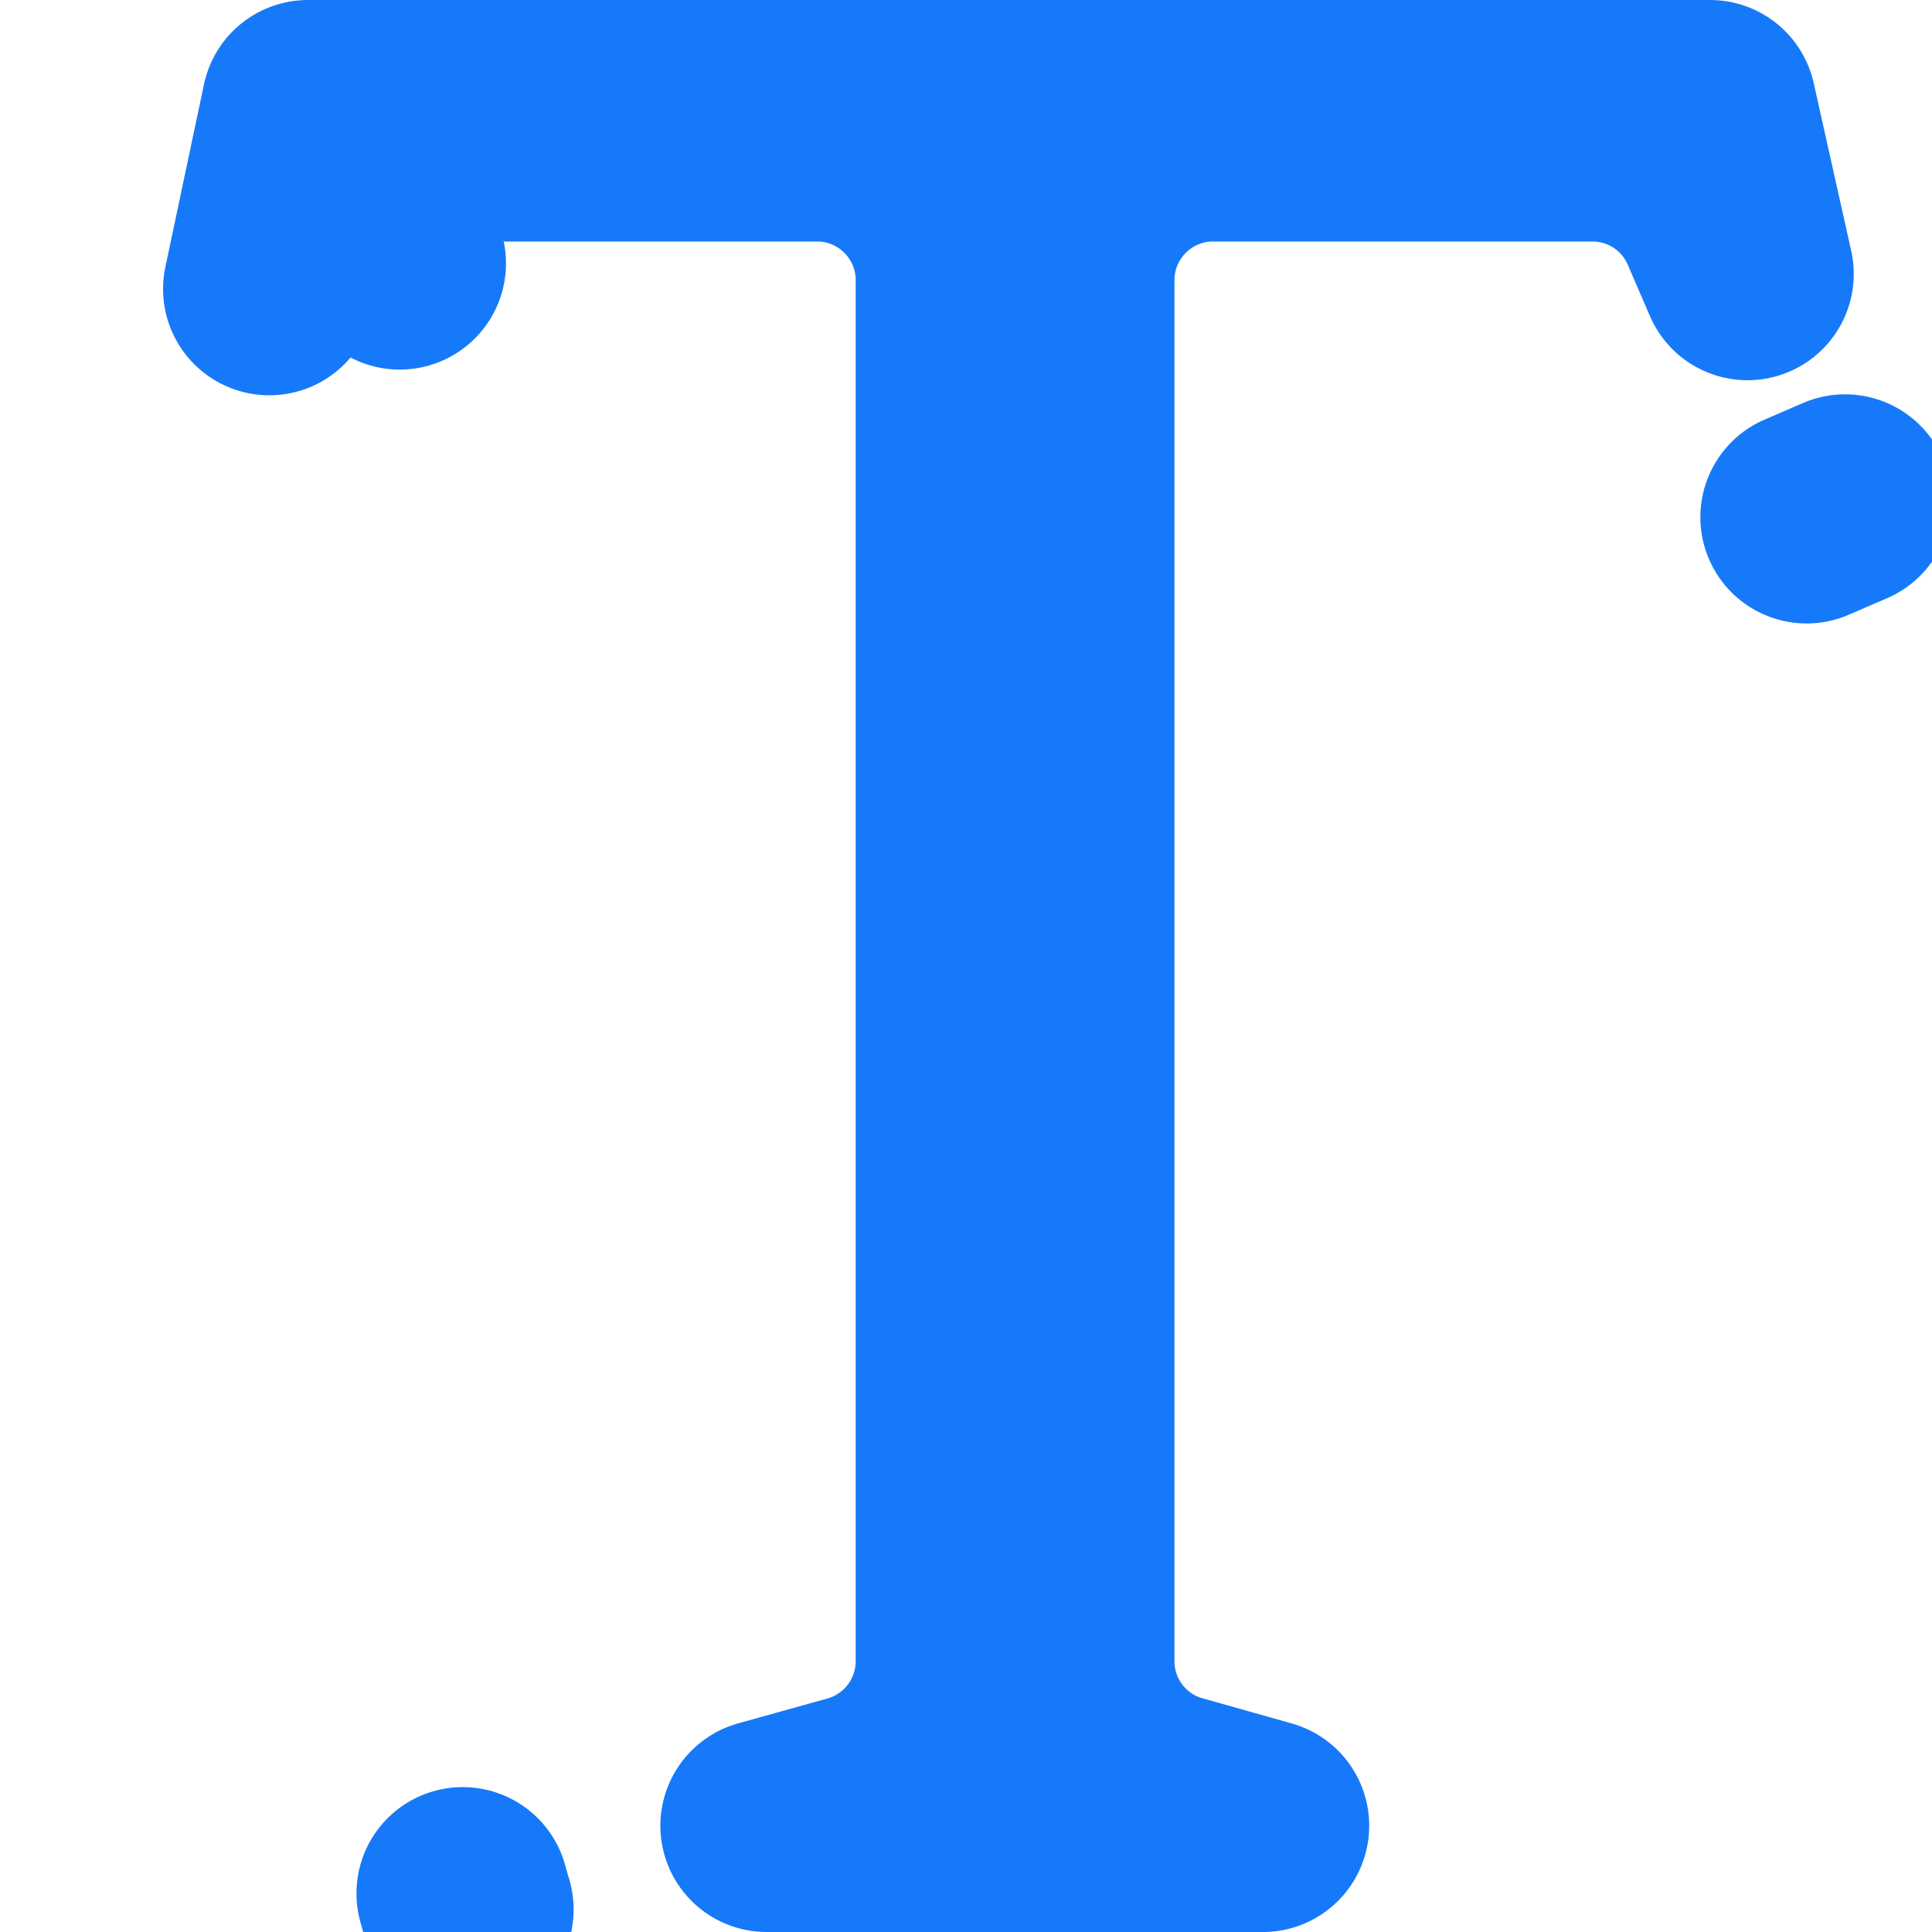
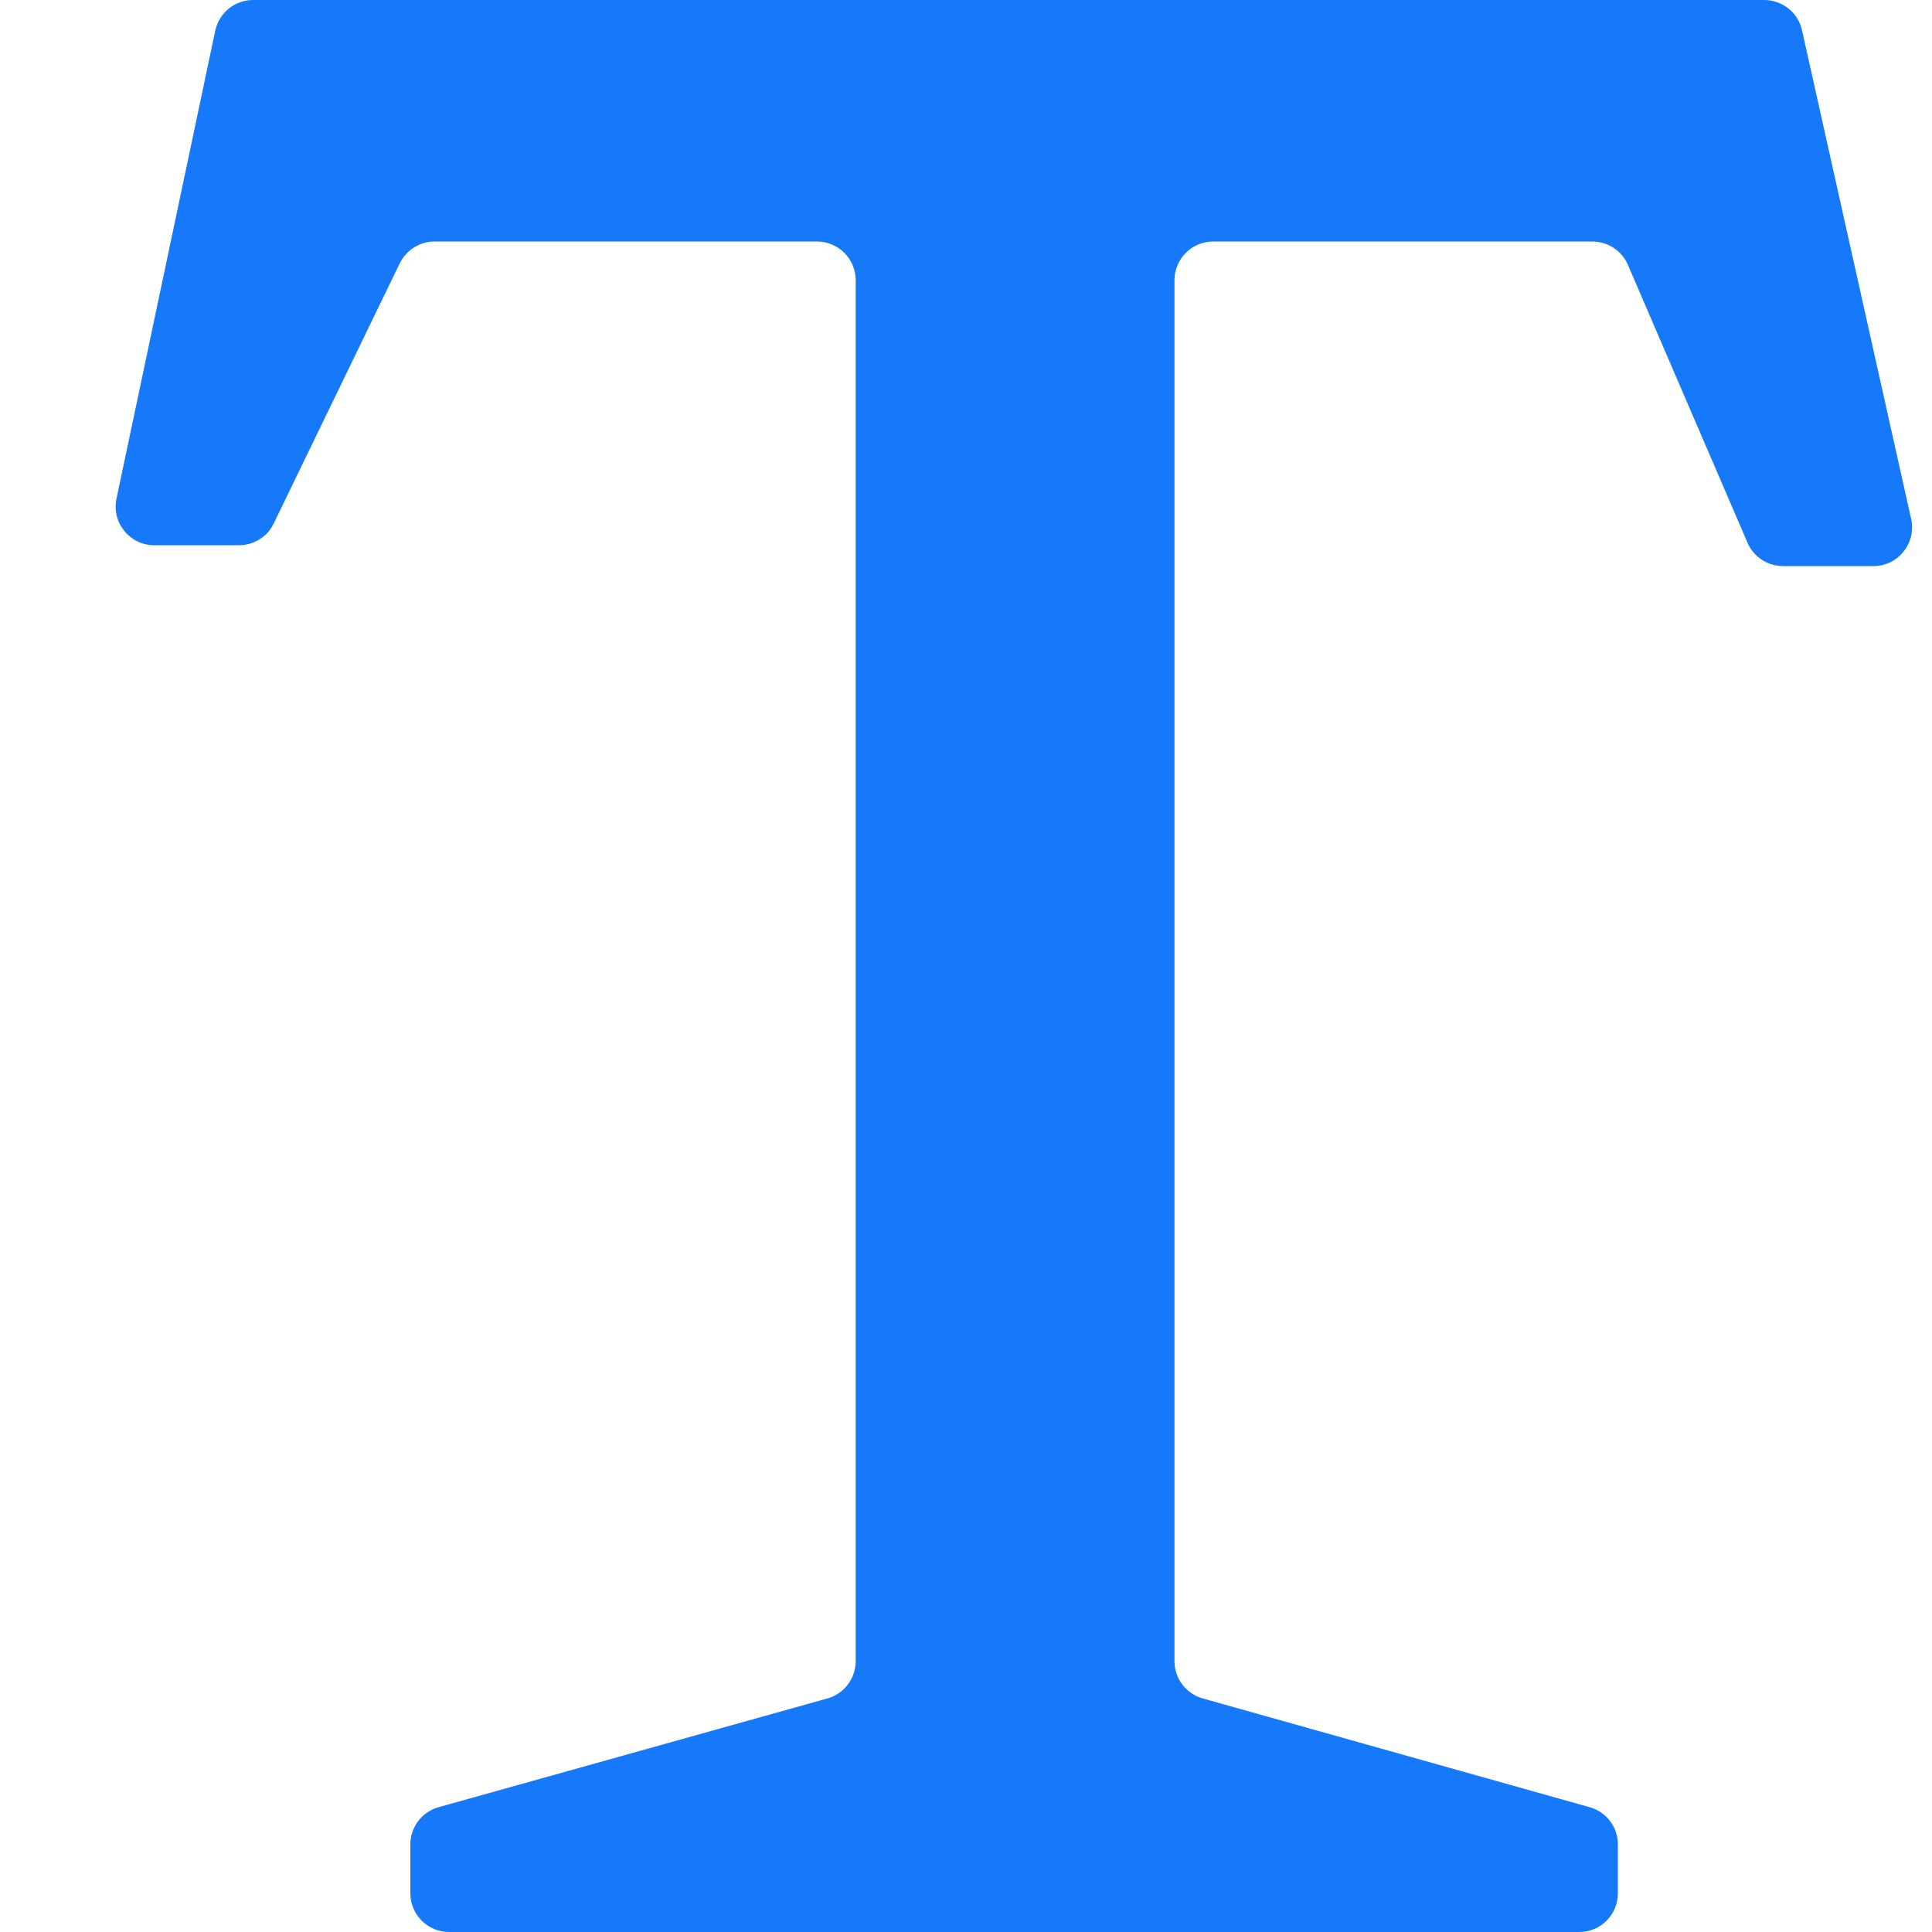
<svg xmlns="http://www.w3.org/2000/svg" width="10" height="10" viewBox="0 0 10 10" fill="none">
-   <g id="comfort-reading-variant-off">
-     <g id="comfort-reading-variant-off_2">
-       <path id="Vector 33" d="M1.574 1.123L1.394 1.496L1.594 0.55H8.851L9.045 1.418L8.931 1.154C8.813 0.878 8.542 0.7 8.242 0.7H6.279C5.865 0.7 5.529 1.036 5.529 1.45V8.598C5.529 8.935 5.753 9.23 6.076 9.32L6.537 9.45H3.968L4.431 9.321C4.755 9.23 4.979 8.935 4.979 8.598V1.45C4.979 1.036 4.643 0.7 4.229 0.7H2.249C1.962 0.7 1.7 0.864 1.574 1.123L2.069 1.363L1.574 1.123ZM2.419 9.883C2.419 9.883 2.418 9.883 2.418 9.883L2.395 9.8L2.418 9.883L2.419 9.883ZM9.55 2.591L9.351 2.677L9.55 2.591L9.55 2.591C9.55 2.591 9.55 2.591 9.55 2.591Z" stroke="#1679F9" stroke-width="1.1" stroke-linejoin="round" />
-     </g>
-   </g>
+   <path fill-rule="evenodd" clip-rule="evenodd" d="M1.417 2.709C1.41 2.723 1.402 2.736 1.393 2.748C1.355 2.794 1.298 2.822 1.237 2.822H0.798C0.671 2.822 0.577 2.705 0.603 2.581L1.114 0.159C1.134 0.066 1.215 0 1.31 0H9.132C9.225 0 9.307 0.065 9.327 0.156L9.892 2.686C9.92 2.811 9.825 2.93 9.697 2.93H9.228C9.172 2.93 9.12 2.906 9.083 2.867C9.067 2.85 9.054 2.831 9.045 2.809L8.426 1.371C8.395 1.298 8.322 1.25 8.242 1.25H6.279C6.169 1.25 6.079 1.34 6.079 1.45V8.598C6.079 8.688 6.139 8.767 6.225 8.791L8.228 9.354C8.314 9.378 8.374 9.456 8.374 9.546V9.8C8.374 9.91 8.285 10 8.174 10H2.324C2.214 10 2.124 9.91 2.124 9.8V9.546C2.124 9.457 2.184 9.378 2.27 9.354L4.283 8.791C4.369 8.767 4.429 8.688 4.429 8.598V1.45C4.429 1.34 4.339 1.25 4.229 1.25H2.249C2.173 1.25 2.103 1.294 2.069 1.363L1.417 2.709Z" fill="#1679F9" />
</svg>
